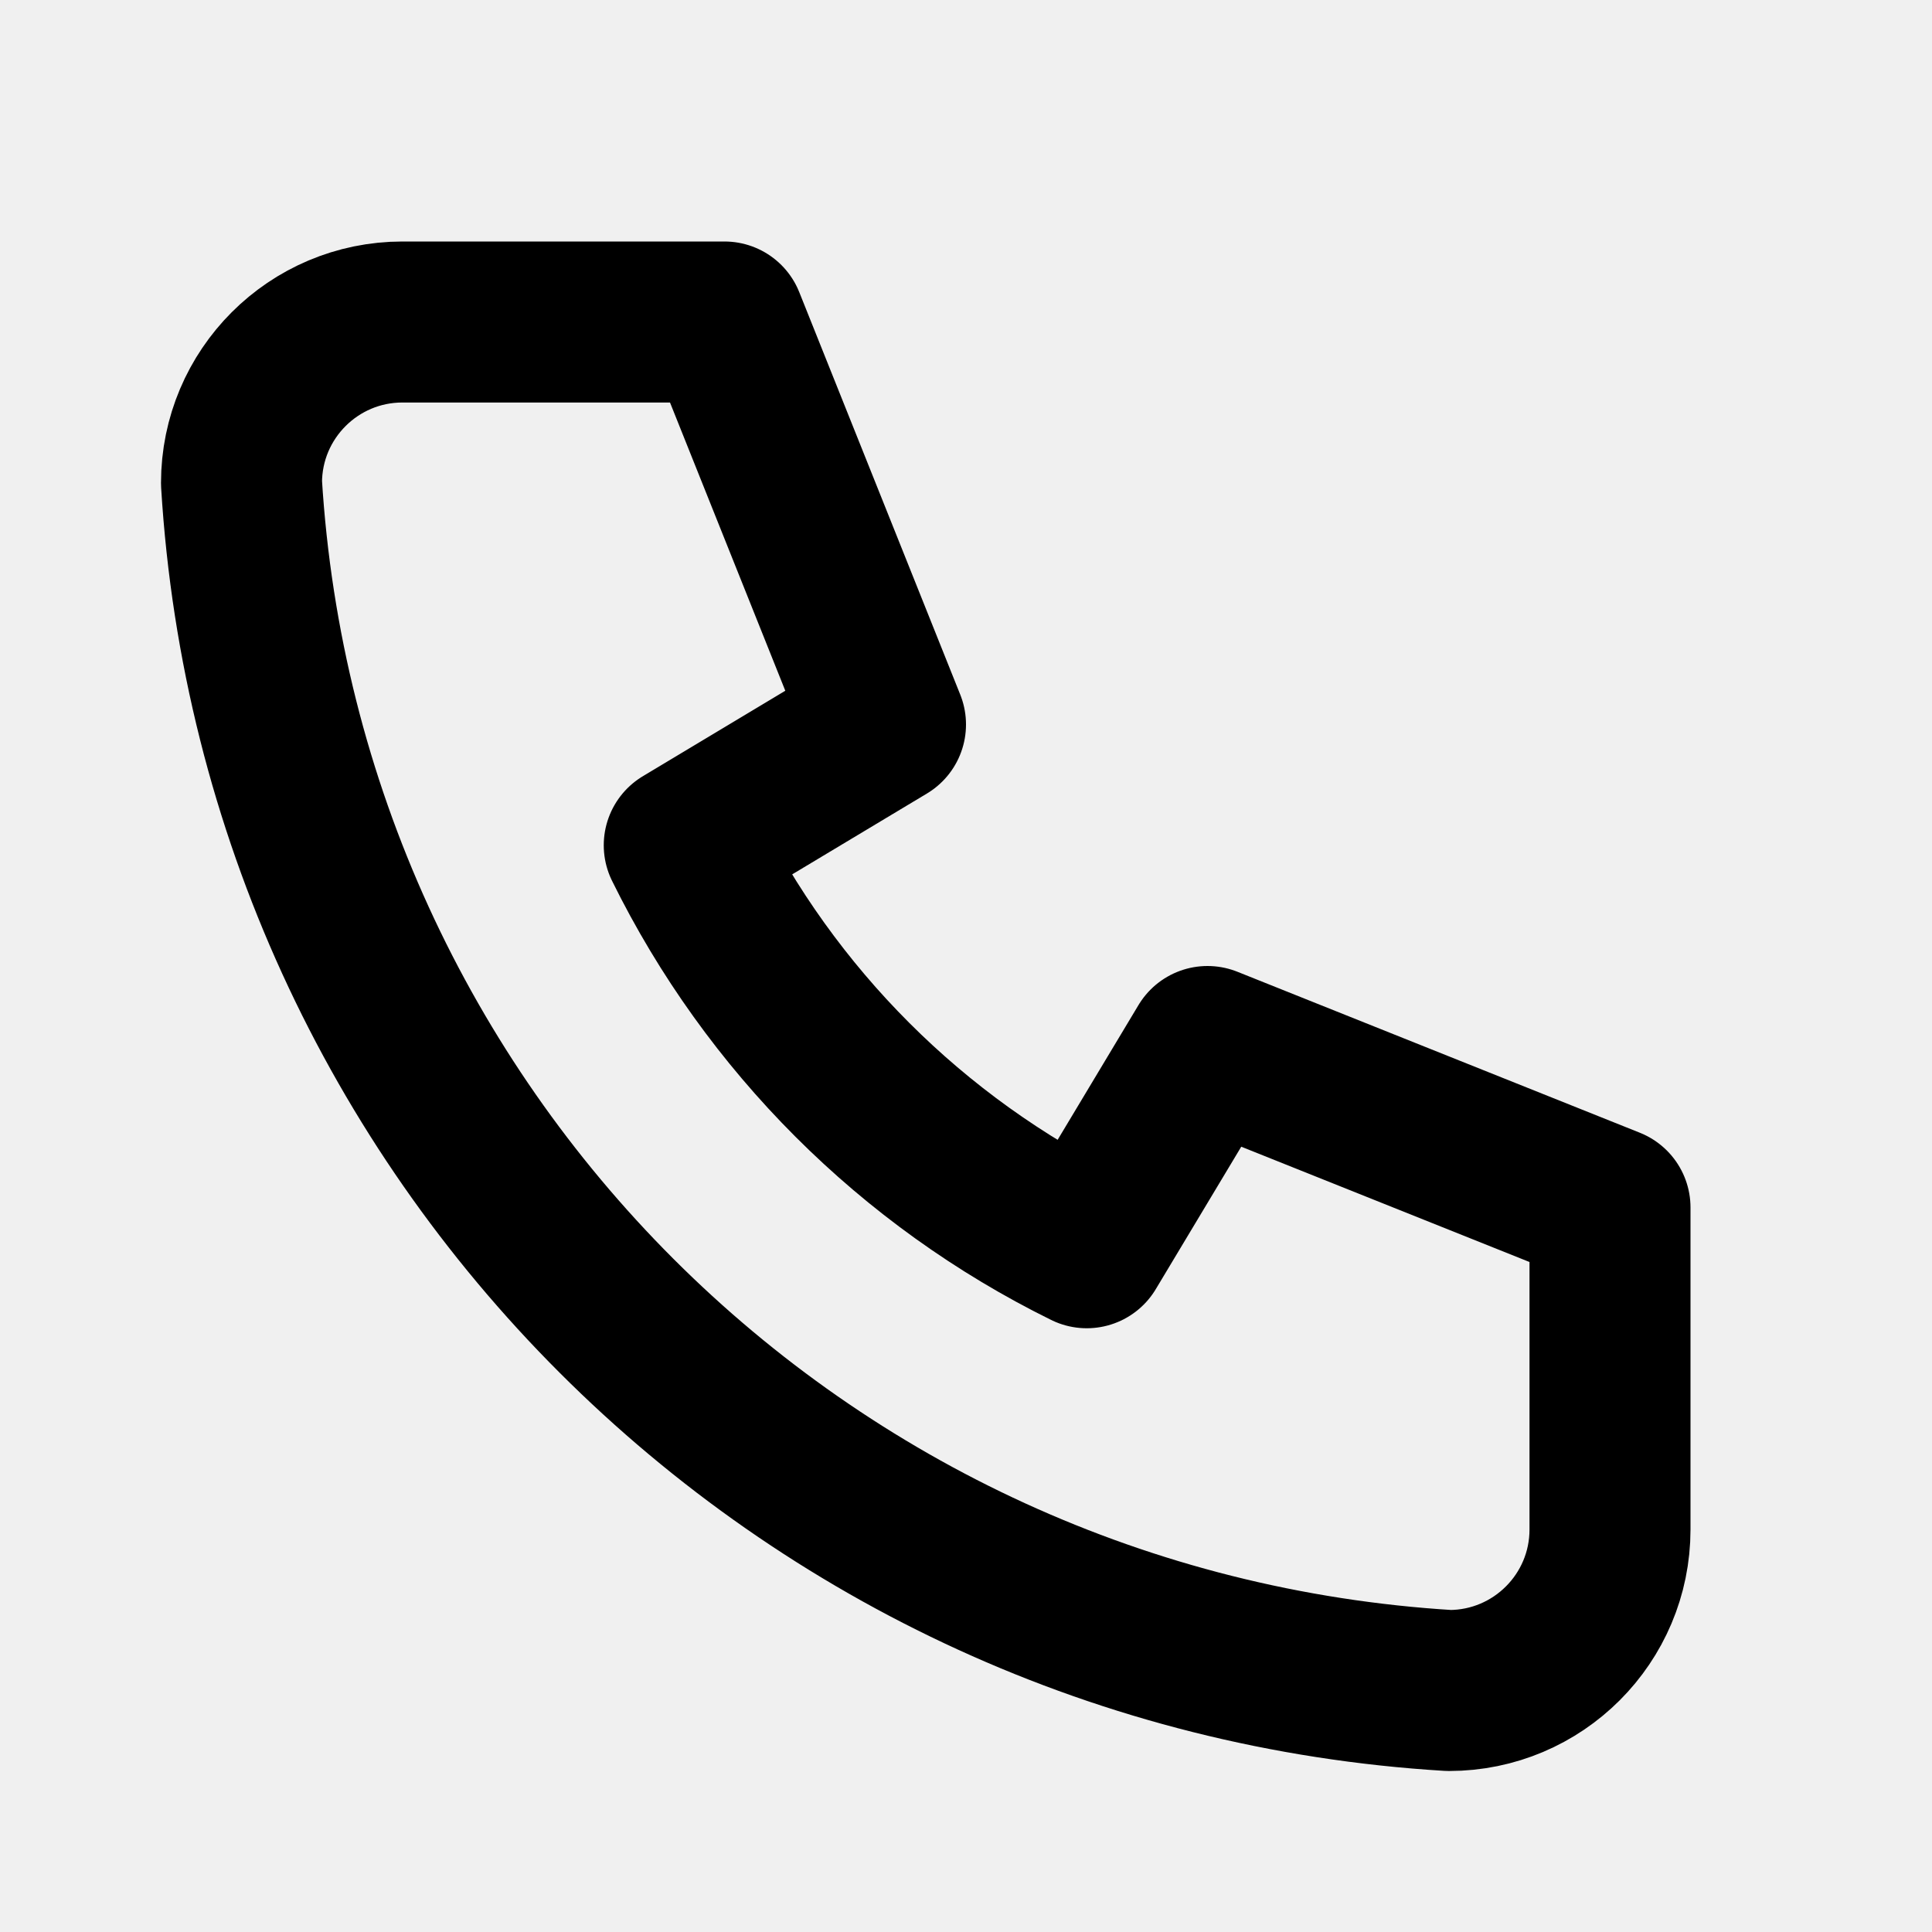
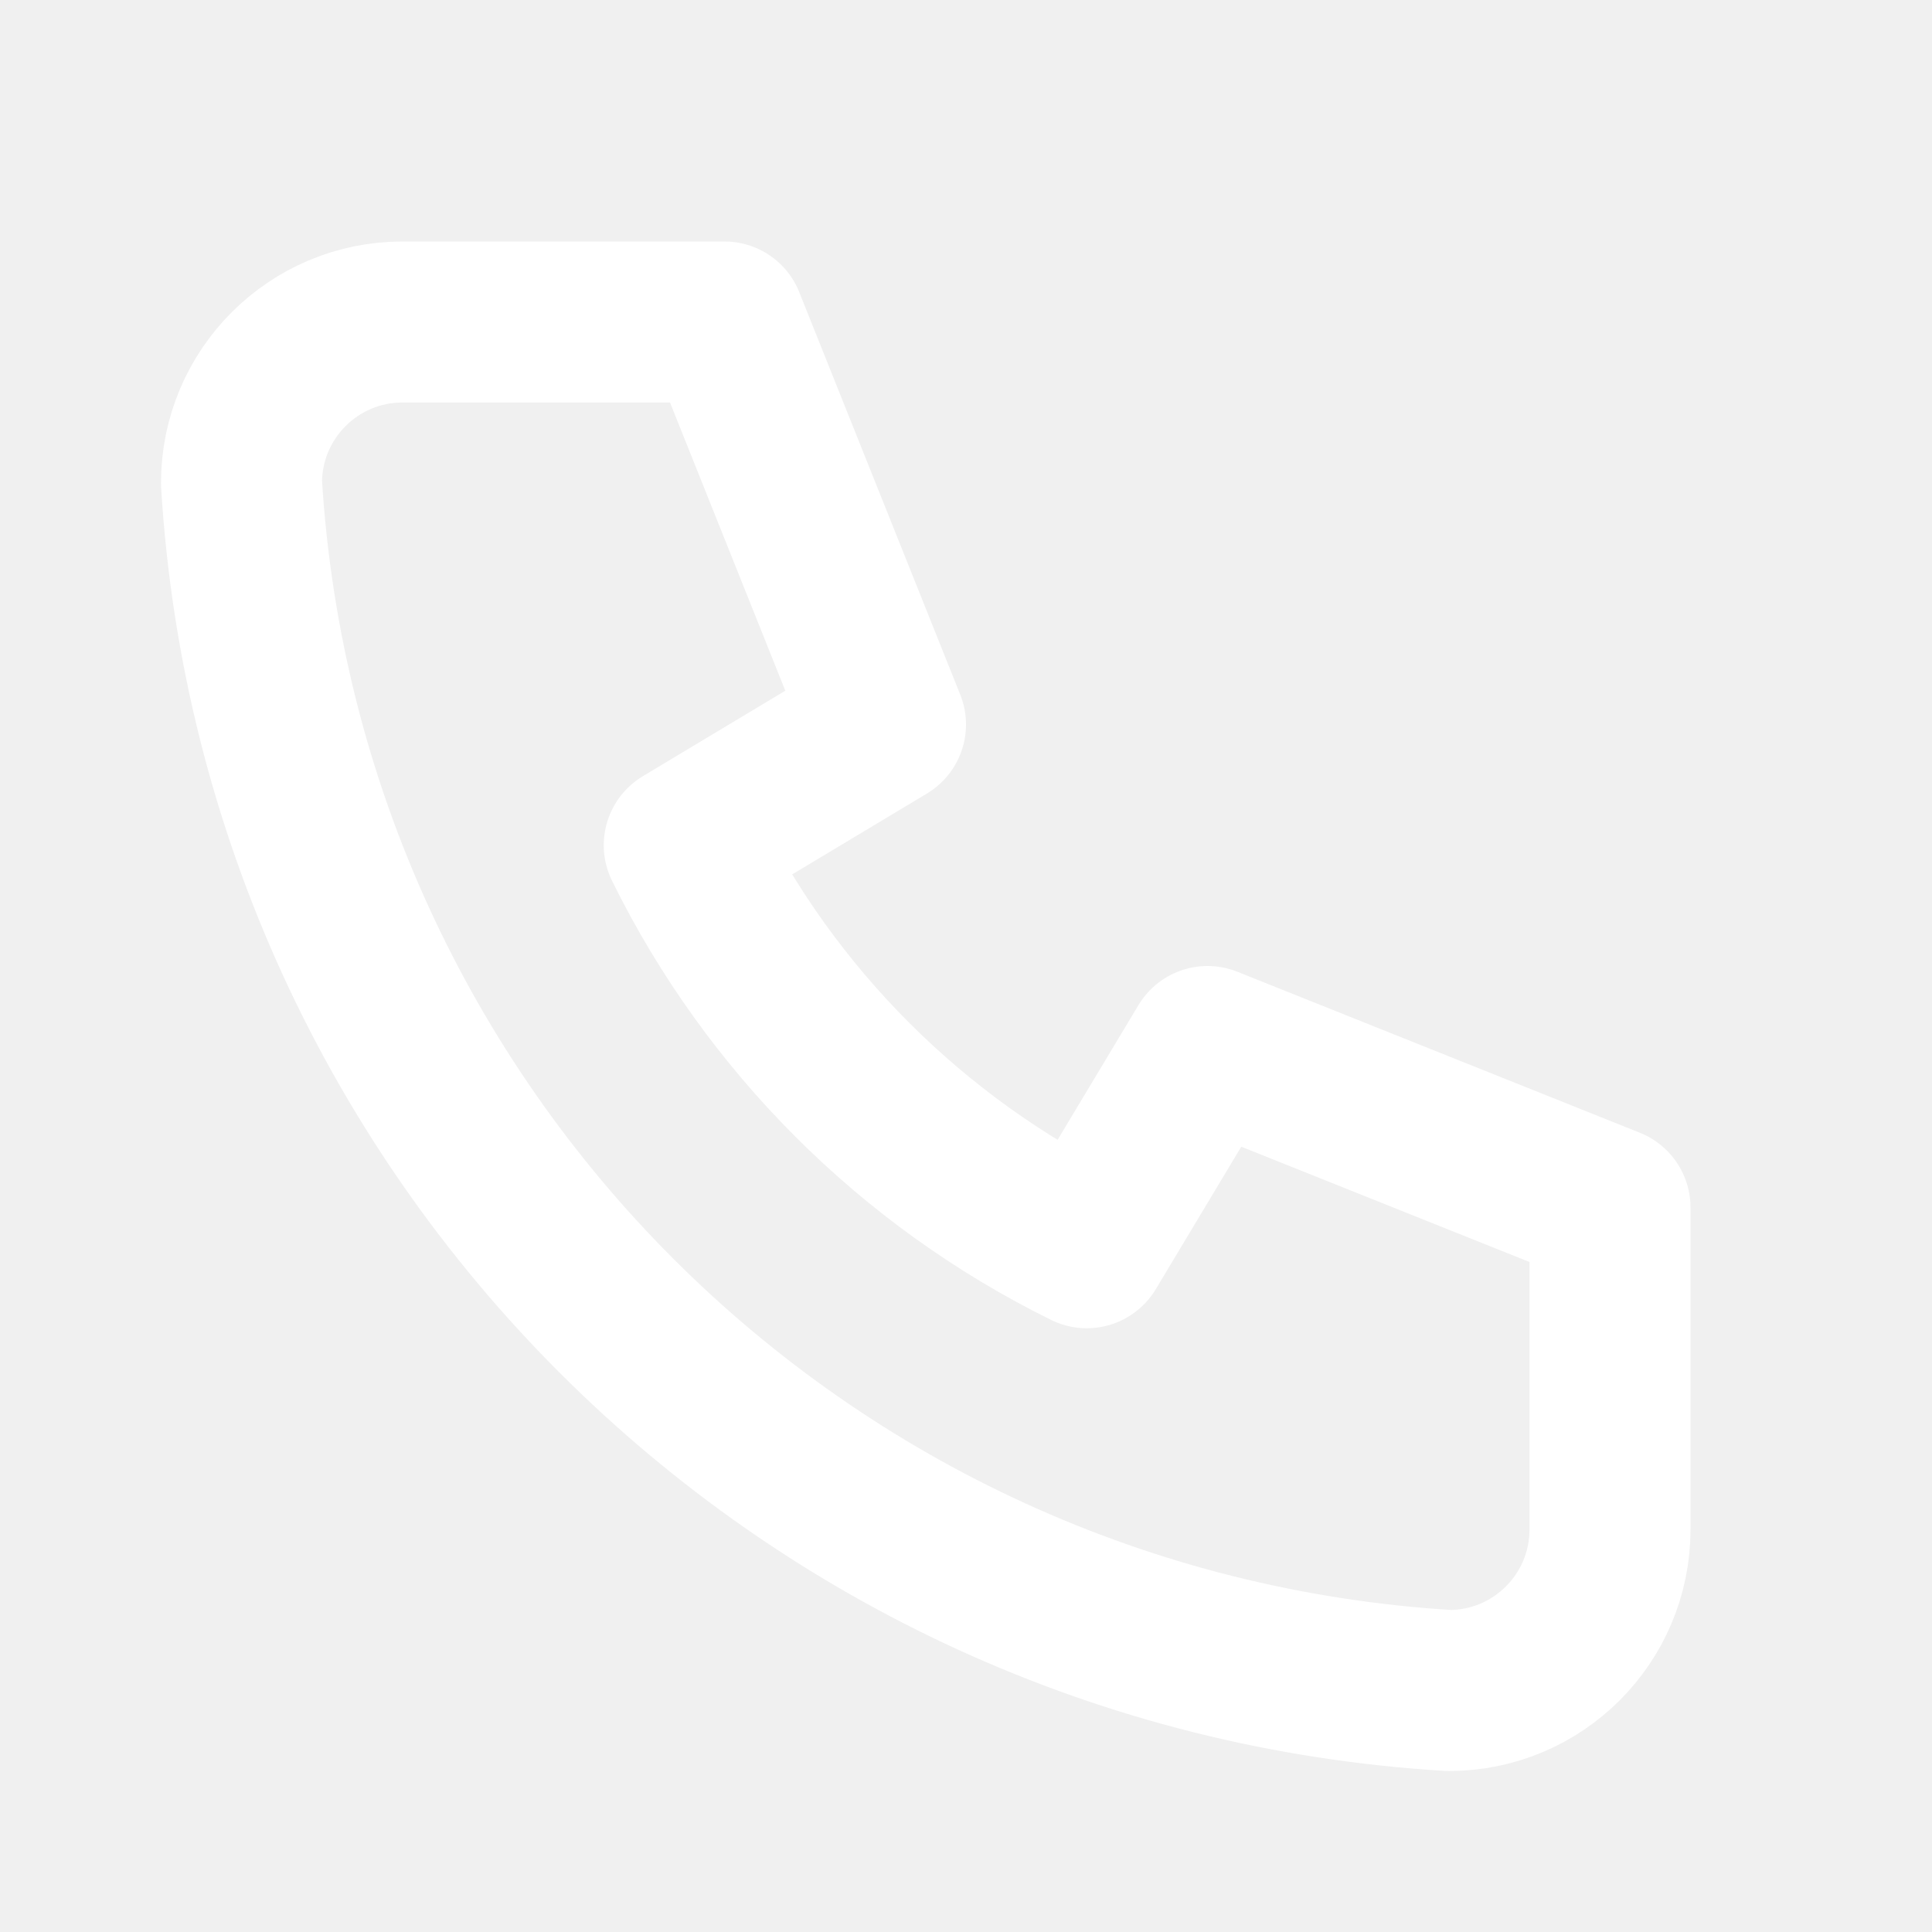
- <svg xmlns="http://www.w3.org/2000/svg" width="24" height="24" viewBox="0 0 24 24" fill="none" stroke="currentColor" stroke-width="2" stroke-linecap="round" stroke-linejoin="round">
+ <svg xmlns="http://www.w3.org/2000/svg" width="24" height="24" viewBox="0 0 24 24" fill="none" stroke="#ffffff" stroke-width="2" stroke-linecap="round" stroke-linejoin="round">
  <path d="M5 4h4l2 5l-2.5 1.5a11 11 0 0 0 5 5l1.5 -2.5l5 2v4a2 2 0 0 1 -2 2a16 16 0 0 1 -15 -15a2 2 0 0 1 2 -2" />
</svg>
